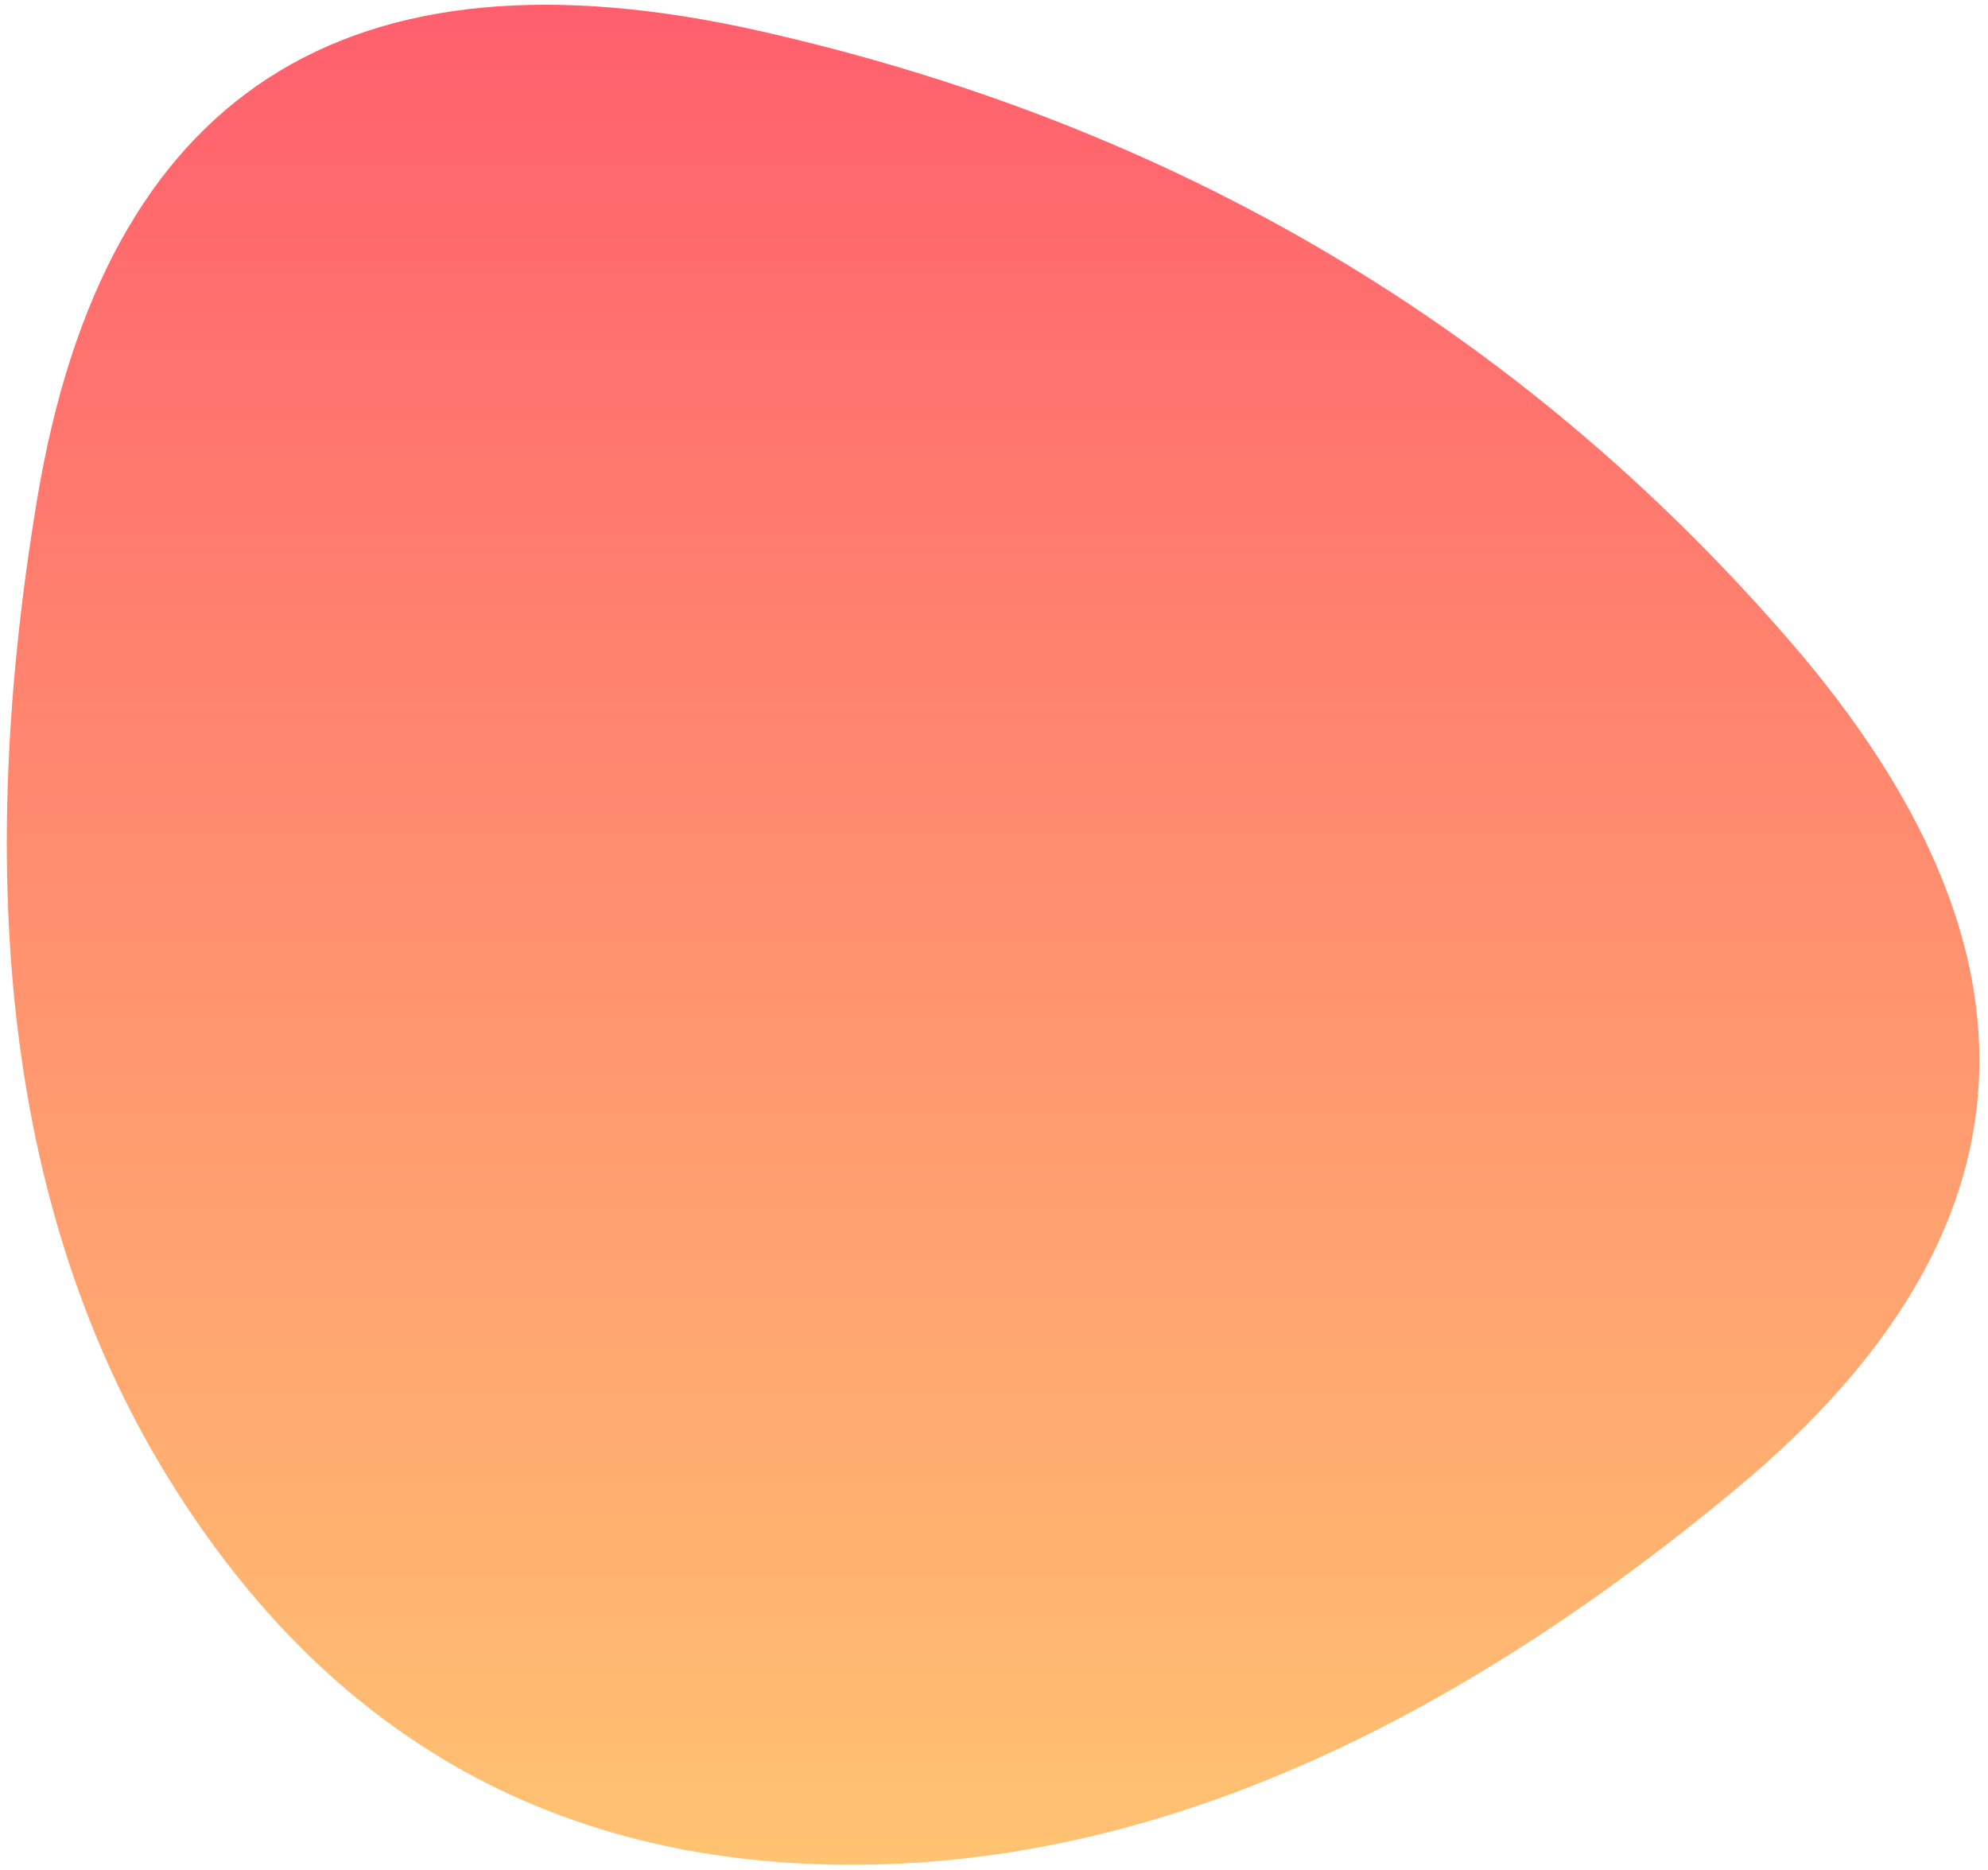
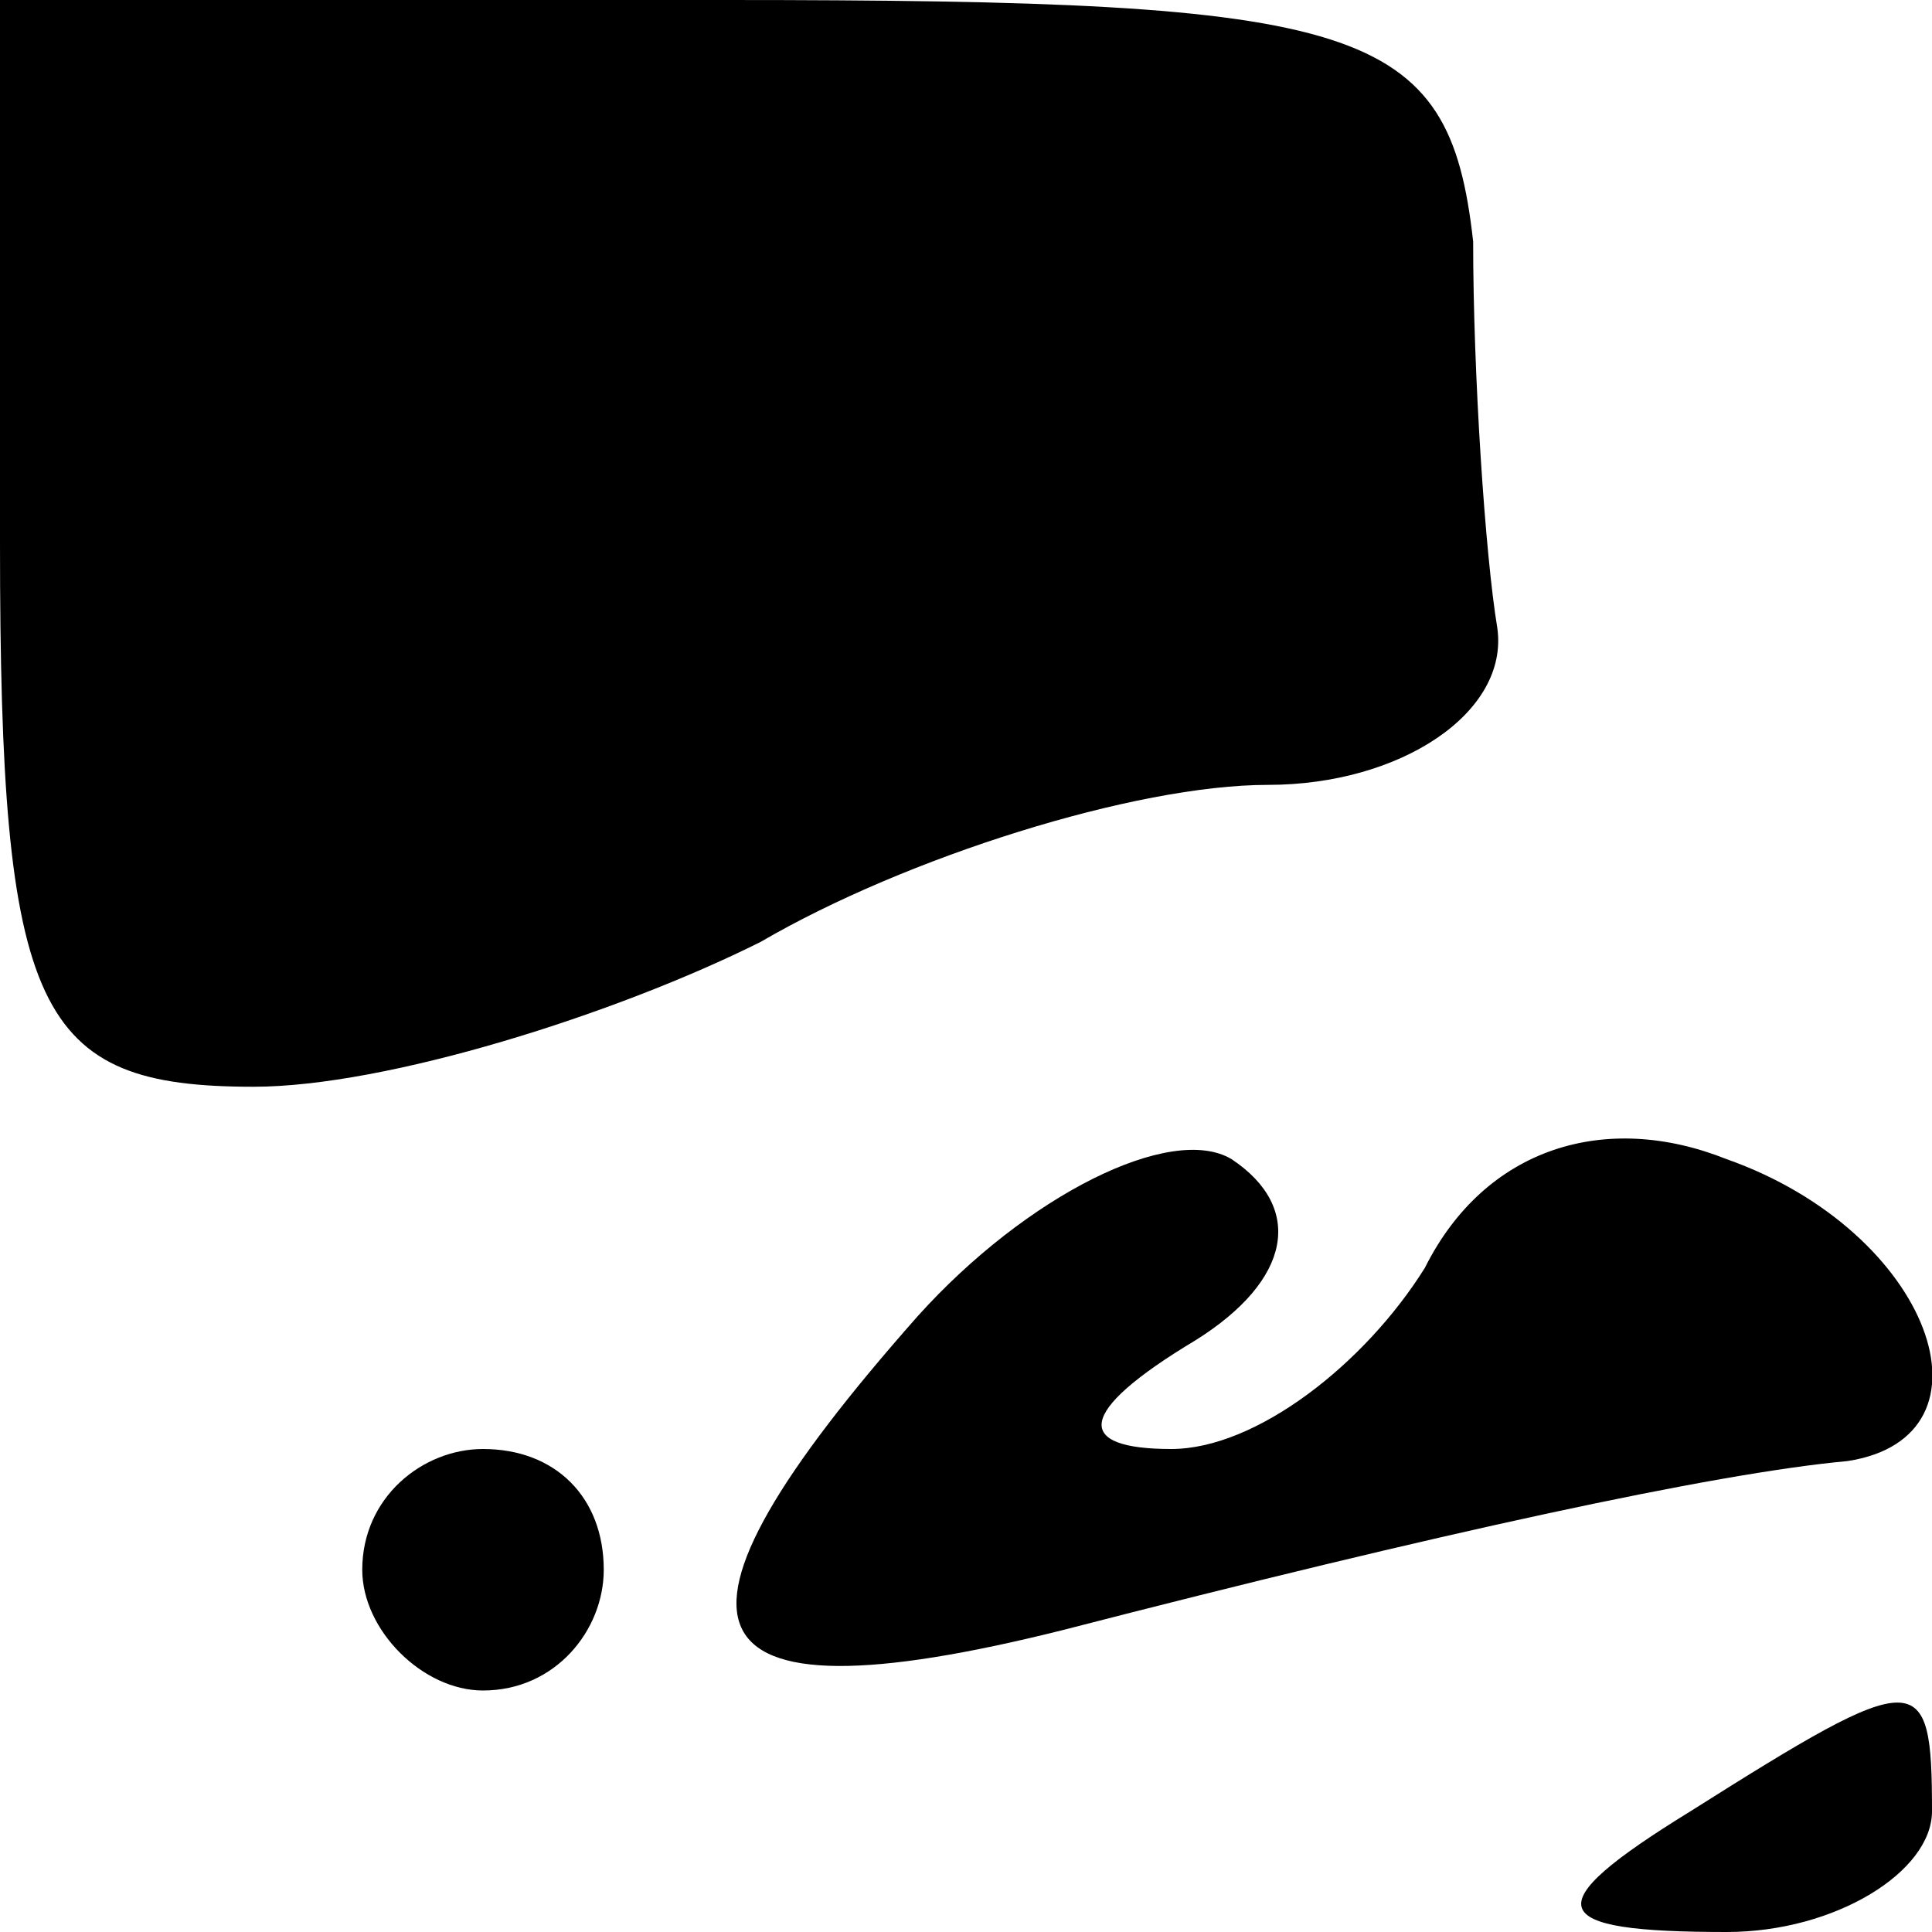
- <svg xmlns="http://www.w3.org/2000/svg" width="117" height="110" viewBox="0 0 117 110" fill="none">
-   <path d="M102.282 87.513C84.385 102.427 66.874 109.829 49.75 109.719C32.626 109.608 19.424 102.151 10.144 87.347C0.864 72.543 -1.787 53.209 2.19 29.346C6.167 5.483 20.363 -3.686 44.779 1.837C69.194 7.361 89.356 19.293 105.265 37.632C121.174 55.971 120.18 72.598 102.282 87.513Z" fill="url(#paint0_linear)" />
-   <defs>
-     <linearGradient id="paint0_linear" x1="0.4" y1="0.28" x2="0.4" y2="109.72" gradientUnits="userSpaceOnUse">
-       <stop stop-color="#FF5F6D" />
-       <stop offset="1" stop-color="#FFC371" />
-     </linearGradient>
-   </defs>
+ <svg xmlns="http://www.w3.org/2000/svg" version="1.0" width="16pt" height="16pt" viewBox="0 0 16 16" preserveAspectRatio="xMidYMid meet">
+   <g transform="translate(0,16) scale(0.1,-0.1)" fill="#000000" stroke="none">
+     <path d="M0 115 c0 -39 3 -45 21 -45 11 0 30 6 42 12 12 7 31 13 42 13 11 0 20 6 19 13 -1 6 -2 21 -2 32 -2 18 -9 20 -62 20 l-60 0 0 -45z" />
+     <path d="M76 51 c-23 -26 -20 -34 12 -26 31 8 54 13 65 14 13 2 7 19 -10 25 -10 4 -20 1 -25 -9 -5 -8 -14 -15 -21 -15 -8 0 -8 3 2 9 8 5 9 11 3 15 -5 3 -17 -3 -26 -13z" />
+     <path d="M30 30 c0 -5 5 -10 10 -10 6 0 10 5 10 10 0 6 -4 10 -10 10 -5 0 -10 -4 -10 -10z" />
+     <path d="M140 10 c-13 -8 -12 -10 3 -10 9 0 17 5 17 10 0 12 -1 12 -20 0z" />
+   </g>
</svg>
